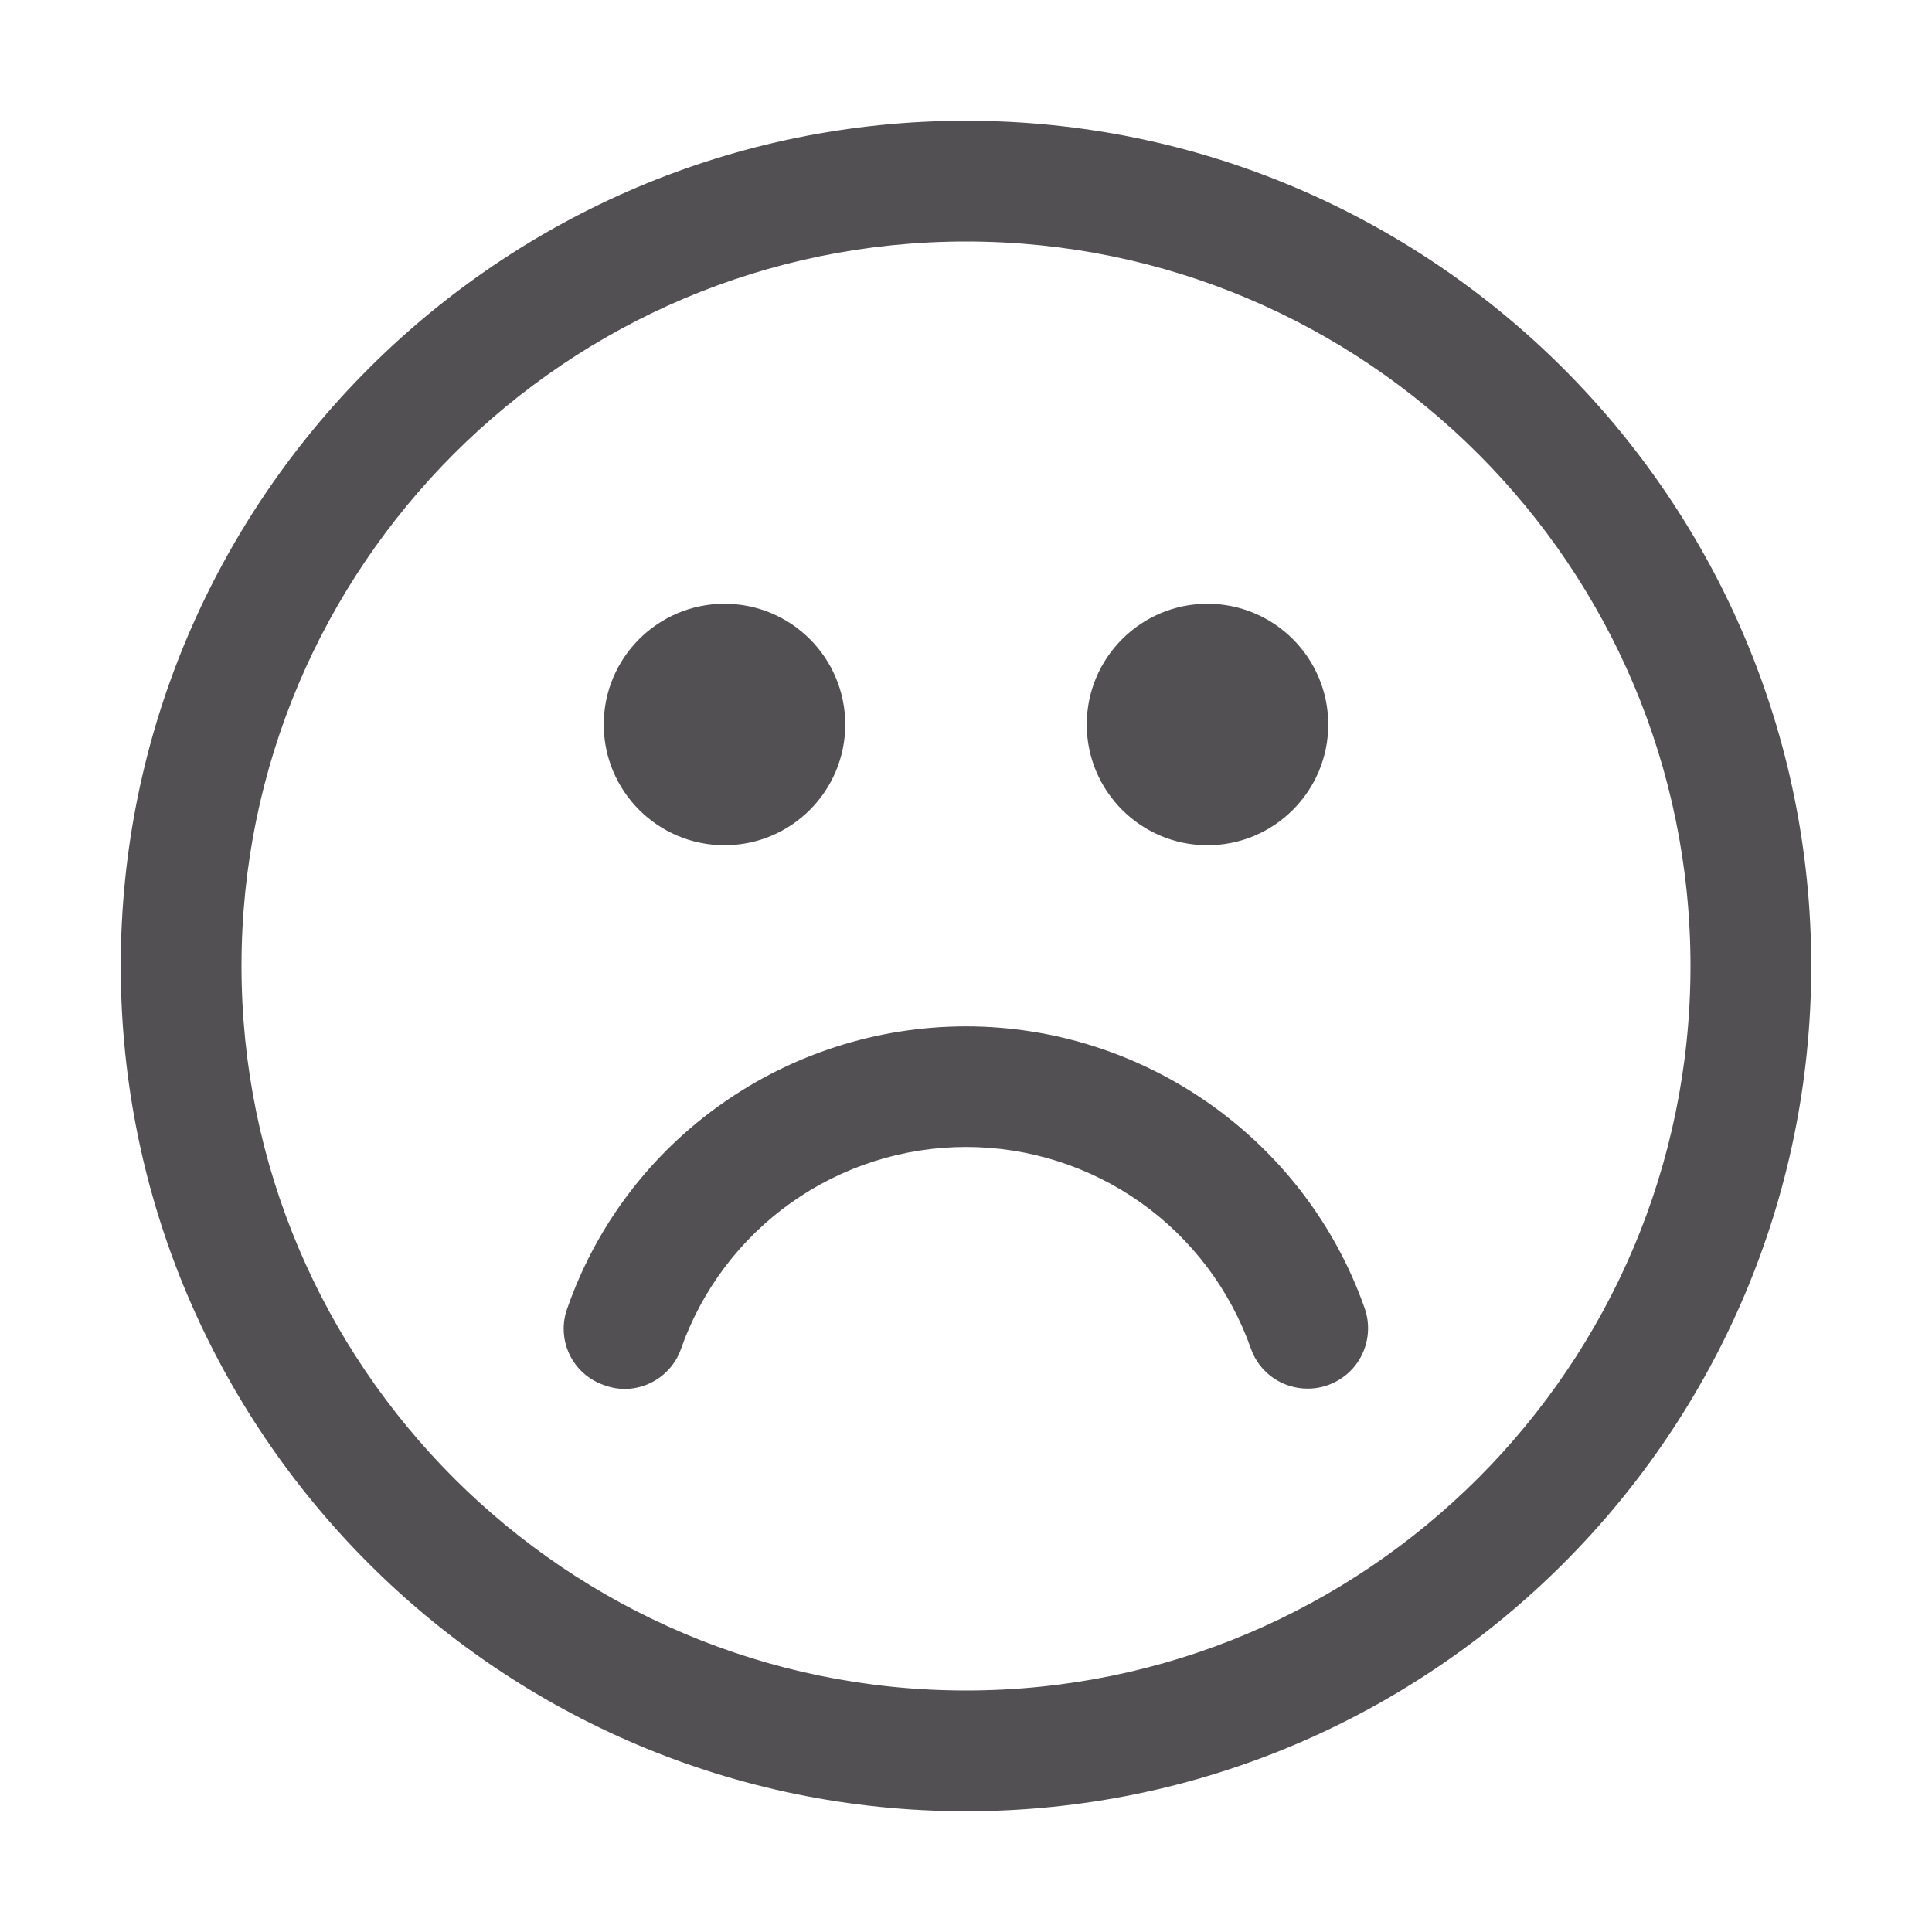
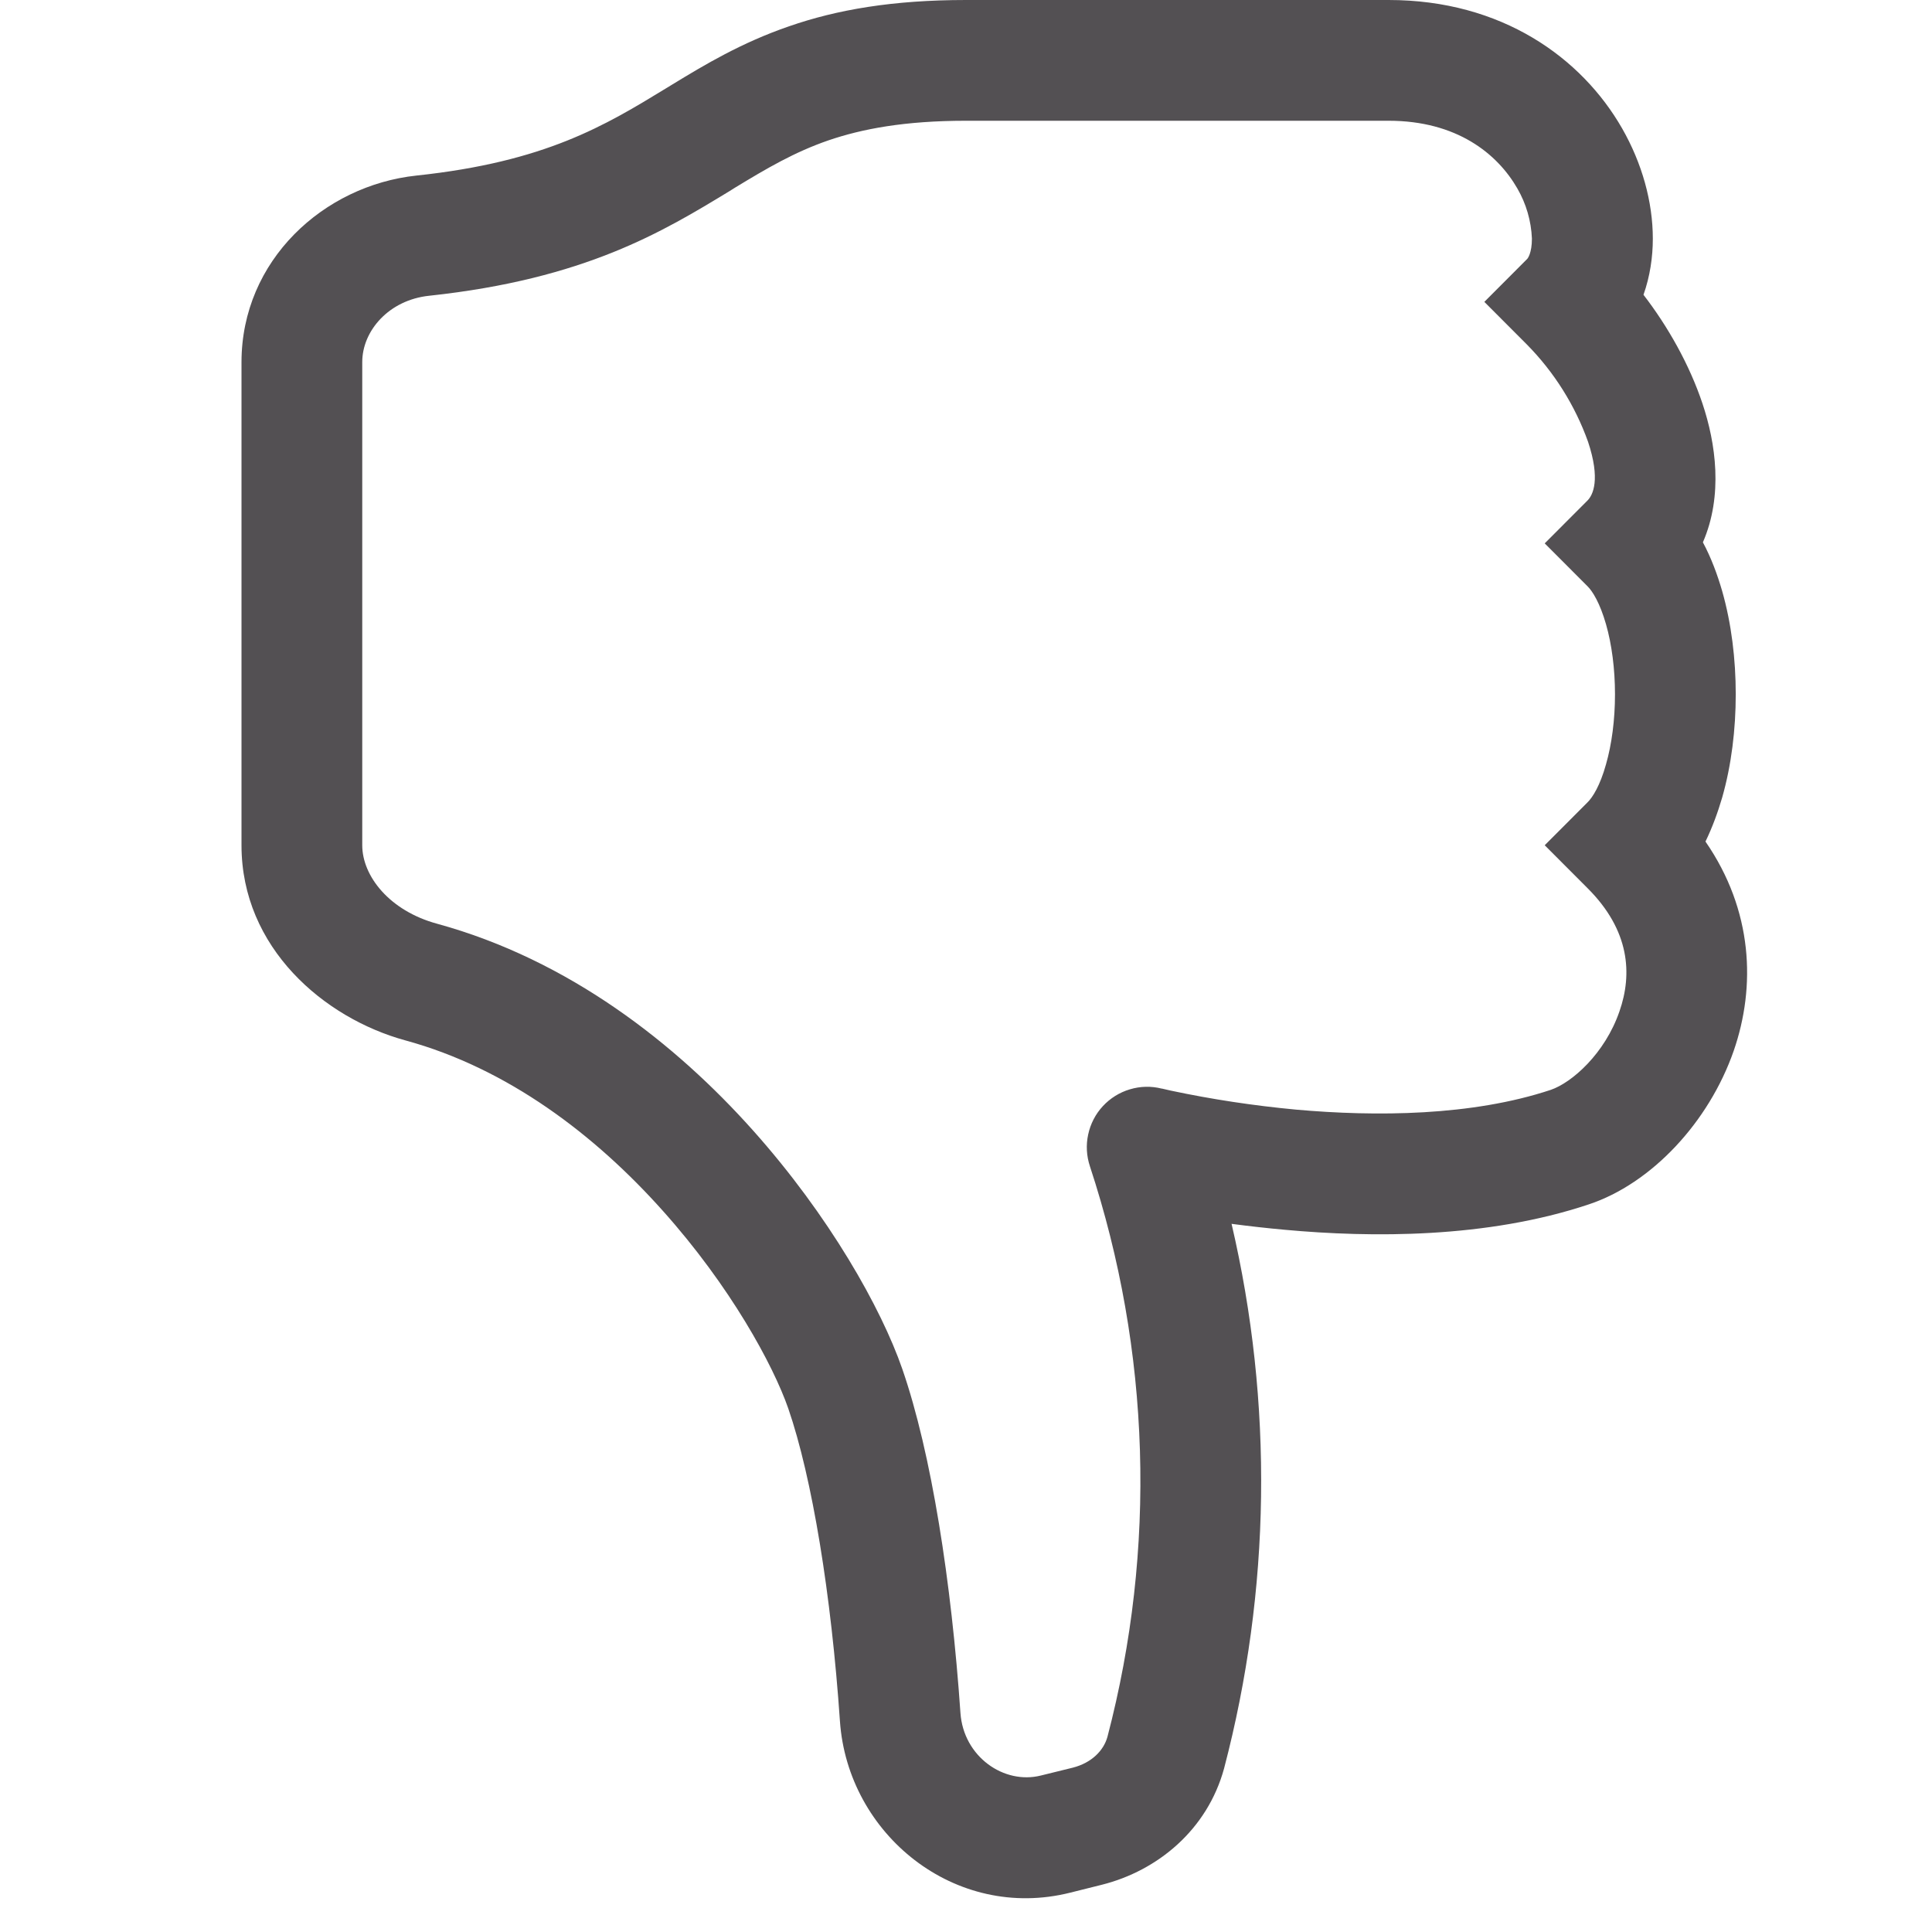
<svg xmlns="http://www.w3.org/2000/svg" width="24" height="24" viewBox="0 0 24 24" fill="none">
-   <path d="M9 10.5C9.828 10.5 10.5 9.828 10.5 9C10.5 8.172 9.828 7.5 9 7.5C8.172 7.5 7.5 8.172 7.5 9C7.5 9.828 8.172 10.5 9 10.5Z" fill="#535053" />
-   <path d="M15 10.5C15.828 10.5 16.5 9.828 16.5 9C16.5 8.172 15.828 7.5 15 7.5C14.172 7.5 13.5 8.172 13.5 9C13.5 9.828 14.172 10.5 15 10.5Z" fill="#535053" />
-   <path d="M12 22.5C6.21 22.5 1.5 17.79 1.5 12C1.5 6.21 6.21 1.5 12 1.5C17.79 1.5 22.5 6.21 22.5 12C22.5 17.79 17.79 22.5 12 22.5ZM12 3C7.035 3 3 7.035 3 12C3 16.965 7.035 21 12 21C16.965 21 21 16.965 21 12C21 7.035 16.965 3 12 3Z" fill="#535053" />
-   <path d="M16.245 17.25C15.93 17.25 15.645 17.055 15.54 16.755C15.282 16.022 14.803 15.387 14.169 14.938C13.535 14.489 12.777 14.248 12 14.248C11.223 14.248 10.465 14.489 9.831 14.938C9.197 15.387 8.718 16.022 8.46 16.755C8.325 17.145 7.89 17.355 7.5 17.205C7.407 17.173 7.321 17.122 7.247 17.056C7.174 16.99 7.114 16.91 7.072 16.82C7.03 16.73 7.007 16.634 7.003 16.535C6.999 16.436 7.015 16.337 7.05 16.245C7.785 14.145 9.78 12.75 12 12.75C14.22 12.75 16.215 14.16 16.95 16.245C16.991 16.358 17.004 16.48 16.988 16.599C16.972 16.718 16.928 16.832 16.859 16.931C16.79 17.029 16.698 17.11 16.591 17.165C16.484 17.221 16.365 17.25 16.245 17.25Z" fill="#535053" />
+   <path d="M13.296 23.511C11.862 23.871 10.531 22.785 10.434 21.381C10.326 19.806 10.089 18.358 9.792 17.496C9.604 16.956 9.073 15.978 8.232 15.039C7.396 14.103 6.309 13.271 5.035 12.924C4.027 12.648 3 11.775 3 10.5V4.5C3 3.232 4.023 2.304 5.172 2.181C6.777 2.011 7.518 1.558 8.274 1.097L8.346 1.053C8.754 0.804 9.213 0.529 9.801 0.327C10.396 0.12 11.092 0 12 0H17.25C18.655 0 19.648 0.717 20.151 1.596C20.397 2.026 20.532 2.506 20.532 2.966C20.532 3.193 20.497 3.433 20.416 3.662C20.718 4.054 20.986 4.527 21.148 5.011C21.314 5.506 21.407 6.154 21.154 6.737C21.258 6.931 21.334 7.138 21.393 7.341C21.509 7.746 21.562 8.191 21.562 8.625C21.562 9.059 21.509 9.504 21.393 9.909C21.34 10.089 21.273 10.275 21.186 10.454C21.777 11.31 21.813 12.254 21.537 13.053C21.228 13.941 20.514 14.703 19.737 14.961C18.466 15.386 17.032 15.375 15.963 15.277C15.741 15.257 15.519 15.232 15.299 15.203C15.819 17.431 15.787 19.754 15.206 21.968C14.998 22.73 14.38 23.239 13.688 23.413L13.296 23.511ZM17.25 1.5H12C11.235 1.5 10.706 1.602 10.29 1.744C9.868 1.89 9.531 2.088 9.126 2.334L9.066 2.372C8.233 2.878 7.269 3.466 5.331 3.674C4.832 3.726 4.5 4.109 4.5 4.498V10.5C4.5 10.883 4.839 11.315 5.43 11.475C7.072 11.925 8.396 12.97 9.351 14.039C10.303 15.104 10.947 16.251 11.208 17.004C11.572 18.054 11.819 19.656 11.931 21.279C11.969 21.822 12.471 22.172 12.931 22.056L13.325 21.959C13.565 21.898 13.711 21.742 13.757 21.576C14.369 19.241 14.294 16.779 13.539 14.487C13.497 14.36 13.489 14.223 13.518 14.092C13.546 13.961 13.609 13.839 13.7 13.741C13.791 13.643 13.907 13.57 14.036 13.532C14.165 13.493 14.301 13.49 14.431 13.523H14.436L14.457 13.528L14.544 13.548C15.057 13.657 15.576 13.735 16.098 13.784C17.093 13.873 18.284 13.864 19.263 13.539C19.526 13.45 19.938 13.088 20.118 12.562C20.279 12.101 20.248 11.557 19.719 11.031L19.189 10.5L19.719 9.969C19.784 9.906 19.877 9.759 19.95 9.496C20.022 9.246 20.062 8.941 20.062 8.625C20.062 8.309 20.022 8.004 19.95 7.753C19.875 7.492 19.784 7.344 19.719 7.281L19.189 6.75L19.719 6.219C19.79 6.149 19.883 5.955 19.727 5.487C19.565 5.035 19.306 4.623 18.969 4.281L18.439 3.75L18.969 3.219C18.978 3.212 19.03 3.144 19.03 2.964C19.021 2.745 18.959 2.531 18.849 2.341C18.6 1.908 18.095 1.5 17.25 1.5Z" fill="#535053" />
</svg>
